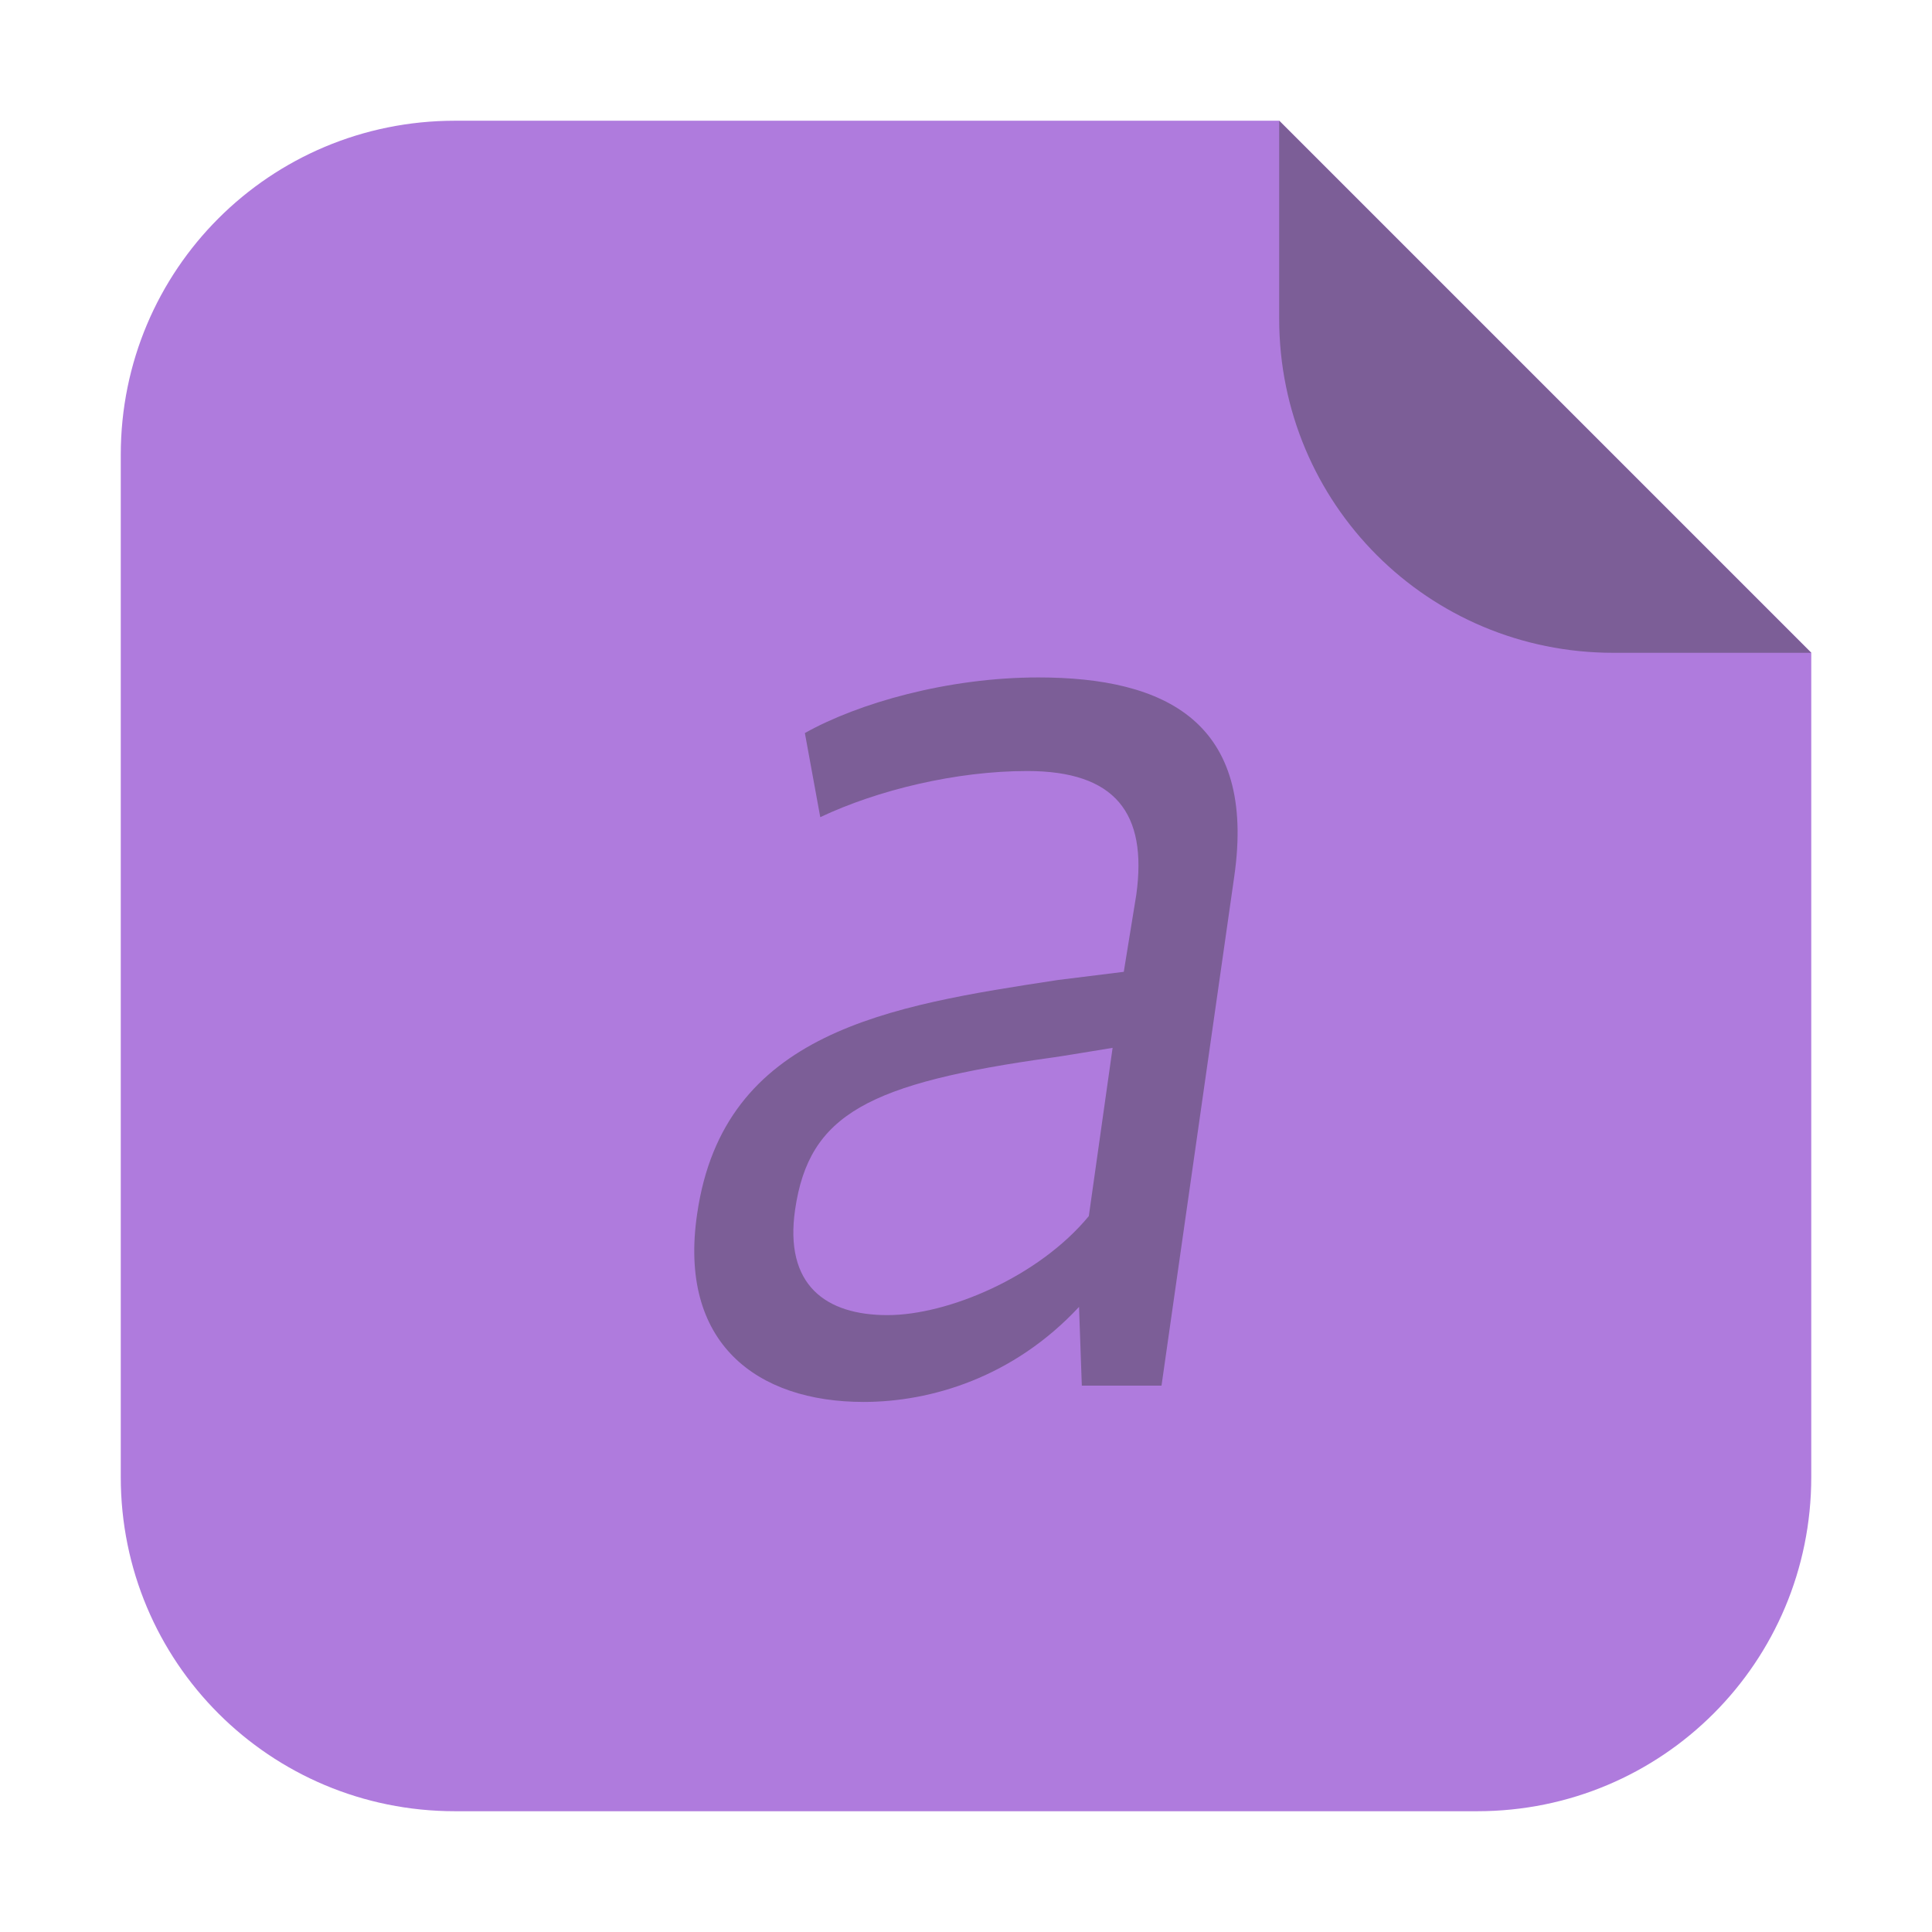
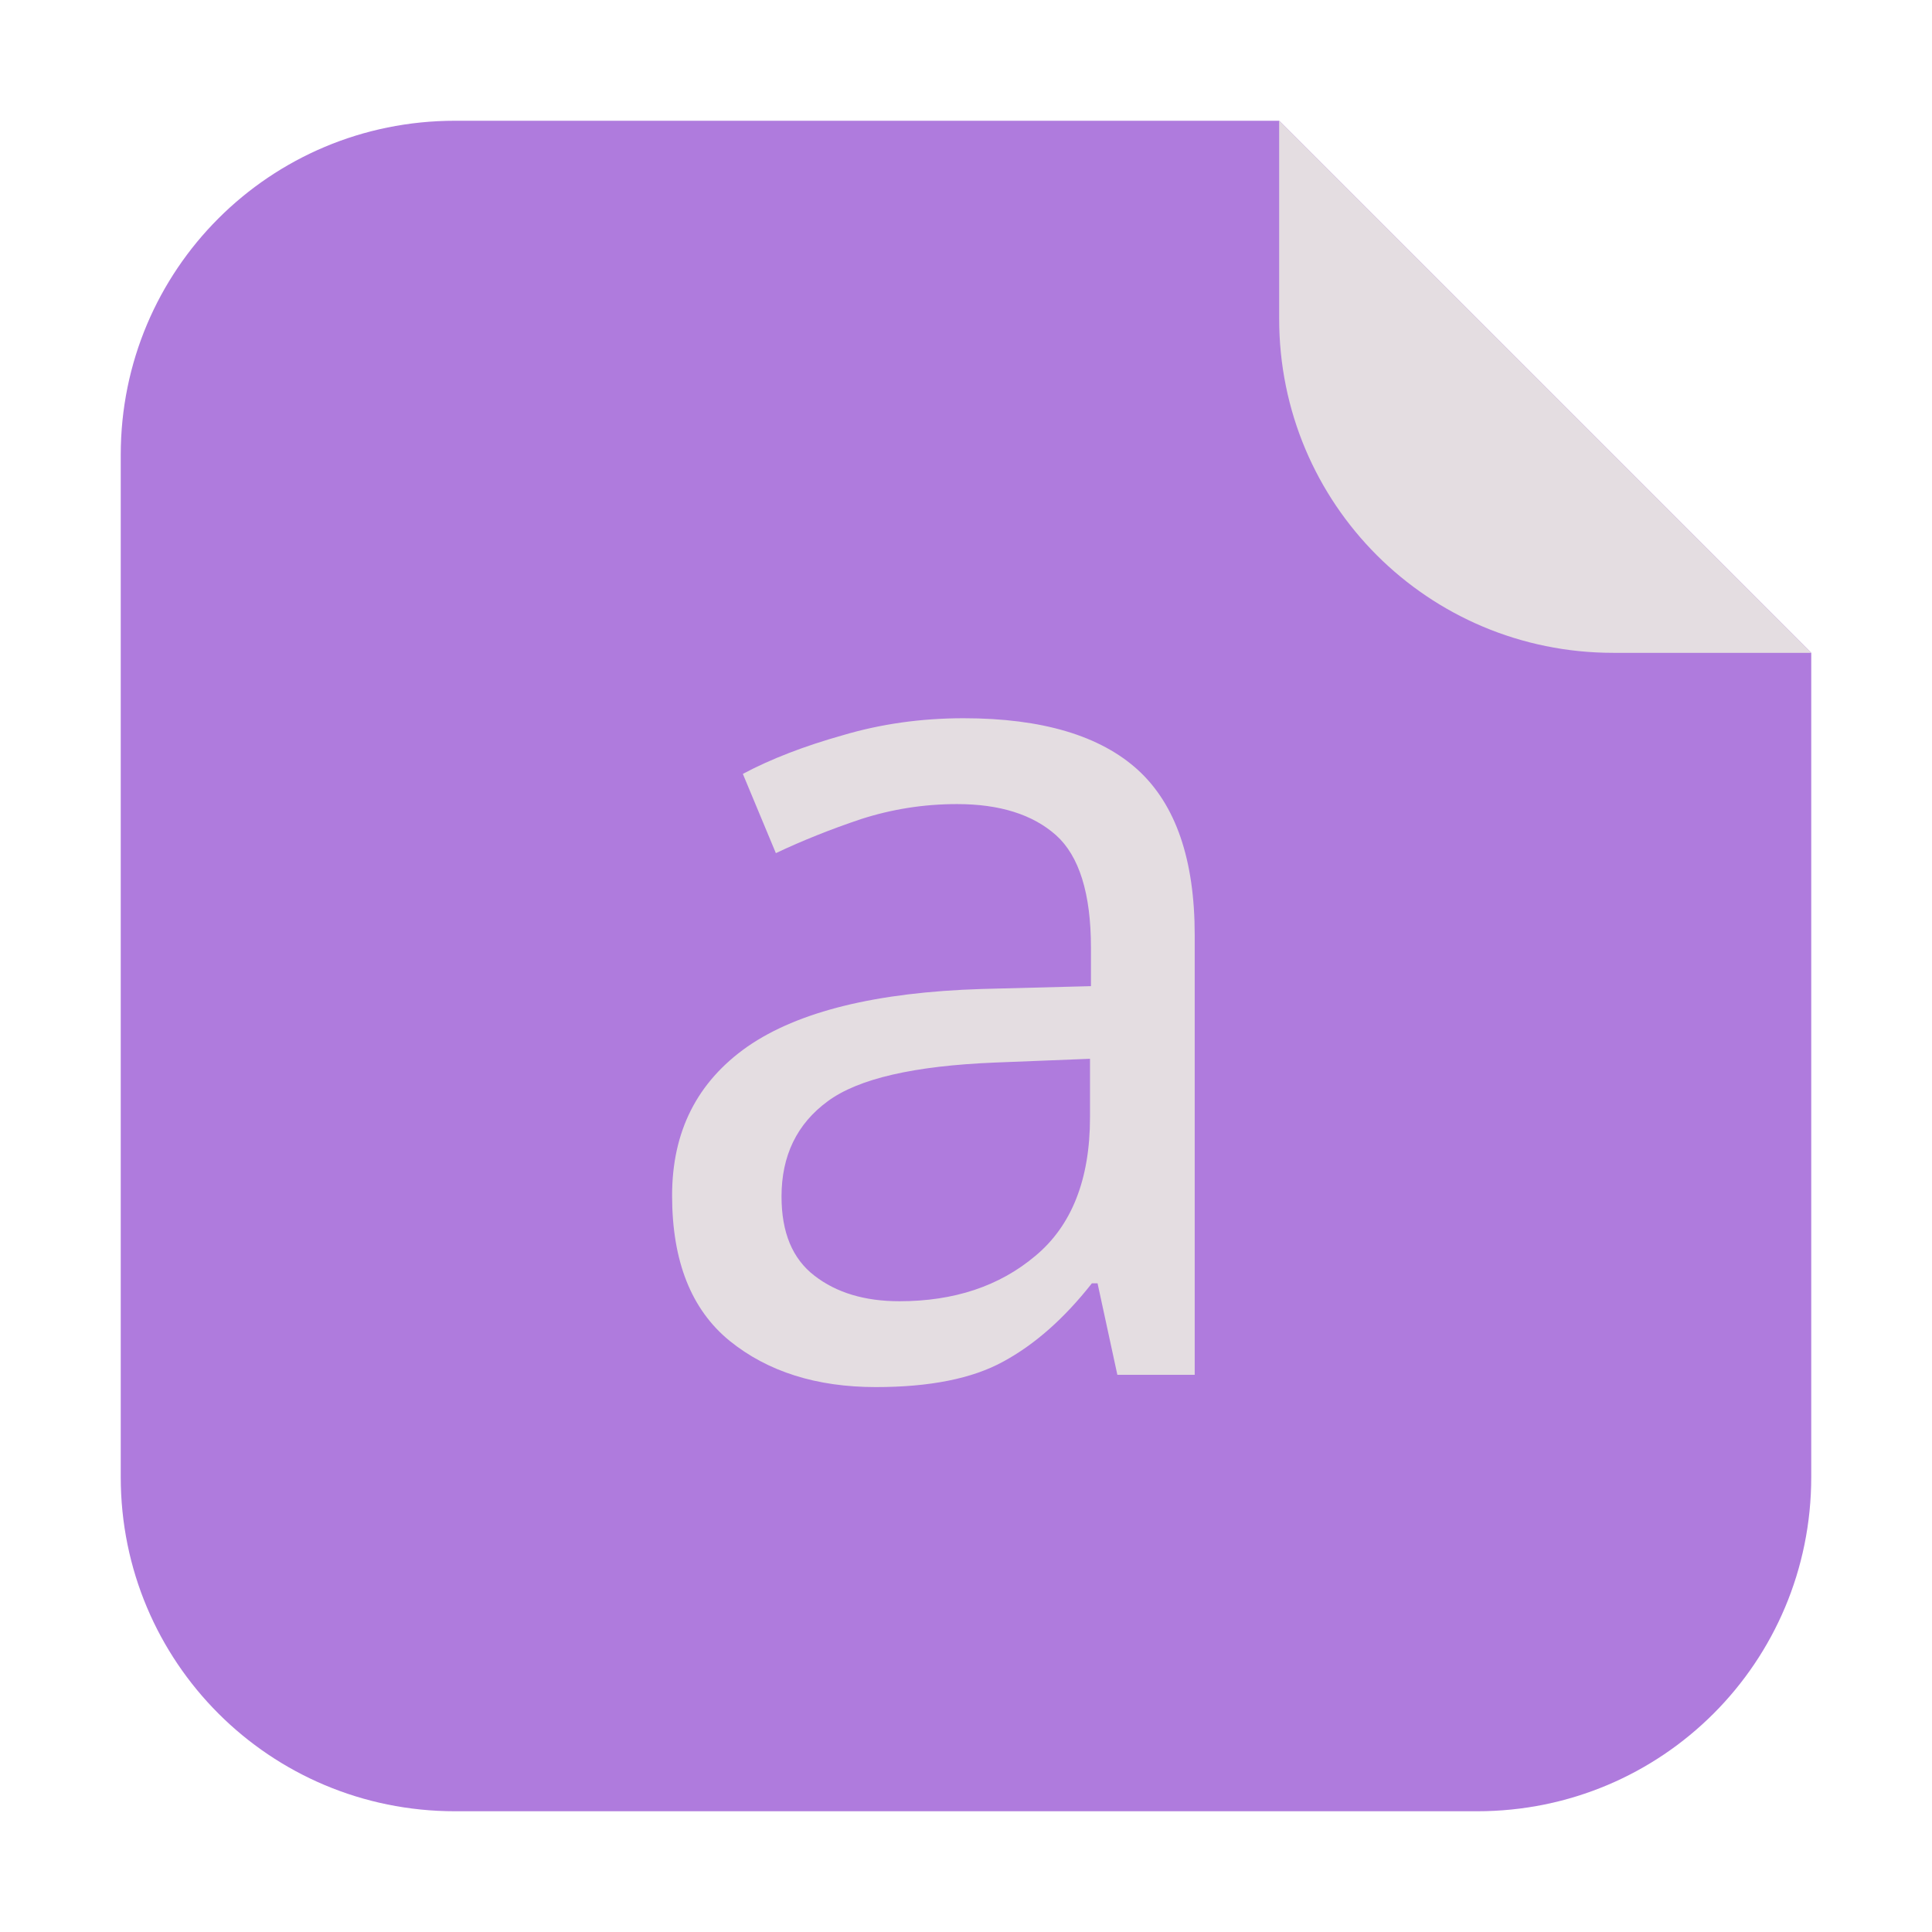
<svg xmlns="http://www.w3.org/2000/svg" width="32" height="32" id="svg2" version="1.1">
  <defs id="defs4">
    <linearGradient id="a" y1="61" y2="3" x2="0" gradientUnits="userSpaceOnUse" gradientTransform="matrix(0.5,0,0,-0.48276,0,31.45)">
      <stop stop-color="#8e44ad" id="stop7" />
      <stop offset="1" stop-color="#9b59b6" id="stop9" />
    </linearGradient>
    <linearGradient id="b" y1="518.04" y2="524.8" x2="0" gradientUnits="userSpaceOnUse" gradientTransform="translate(-384.57,-515.8)">
      <stop stop-color="#d3bdd7" id="stop12" />
      <stop offset="1" stop-color="#e8d9eb" id="stop14" />
    </linearGradient>
    <linearGradient id="c" y1="524.8" x1="404.57" y2="531.8" x2="411.57" gradientUnits="userSpaceOnUse" gradientTransform="translate(-384.57,-515.8)">
      <stop stop-color="#383e51" id="stop17" />
      <stop offset="1" stop-color="#655c6f" stop-opacity="0" id="stop19" />
    </linearGradient>
  </defs>
-   <g id="g4518" transform="translate(54.91525,9.49153)">
-     <path id="path4508" d="m -33.728,-7.492 h -13.651 c -3.066,0 -5.536,2.468 -5.536,5.534 v 16.93 c 0,3.066 2.47,5.536 5.536,5.536 h 16.93 c 3.066,0 5.534,-2.47 5.534,-5.536 V 1.321 Z" style="opacity:1;fill:#af7bdd;fill-opacity:1;fill-rule:evenodd;stroke:none;stroke-width:1.028;stroke-linecap:round;stroke-linejoin:bevel;stroke-miterlimit:4;stroke-dasharray:none;stroke-dashoffset:0;stroke-opacity:1" />
-     <path id="rect4497-3" d="m -24.915,1.321 -8.813,-8.813 v 3.279 c 0,3.066 2.468,5.534 5.534,5.534 z" style="opacity:1;fill:#7c5e97;fill-opacity:1;fill-rule:evenodd;stroke:none;stroke-width:1.028;stroke-linecap:round;stroke-linejoin:bevel;stroke-miterlimit:4;stroke-dasharray:none;stroke-dashoffset:0;stroke-opacity:1" />
-     <path d="m -40.216,12.291 c -1.019,0 -1.714,-0.494 -1.529,-1.753 0.232,-1.573 1.204,-2.09 4.285,-2.517 0.023,0 0.973,-0.157 0.973,-0.157 l -0.394,2.787 c -0.834,1.011 -2.339,1.64 -3.335,1.64 z m 3.173,-0.135 0.046,1.303 h 1.32 l 1.204,-8.427 c 0.371,-2.562 -1.135,-3.303 -3.243,-3.303 -1.506,0 -2.988,0.427 -3.868,0.921 l 0.255,1.393 c 0.95,-0.449 2.247,-0.764 3.428,-0.764 1.459,0 1.992,0.697 1.807,2.045 l -0.208,1.281 -1.089,0.135 c -2.803,0.427 -5.536,0.854 -5.976,3.865 -0.324,2.157 0.996,3.124 2.756,3.124 1.112,0 2.478,-0.404 3.567,-1.573 z" style="font-style:italic;font-variant:normal;font-weight:normal;font-stretch:normal;font-size:medium;line-height:125%;font-family:Oxygen;-inkscape-font-specification:'Oxygen Italic';letter-spacing:0px;word-spacing:0px;fill:#7c5e97;fill-opacity:1;stroke:none" id="path4124" />
+   <g id="g846" transform="translate(67.38983,-8.677966)">
+     <path id="path4508-3" d="m -46.203,10.678 h -13.651 c -3.066,0 -5.536,2.468 -5.536,5.534 v 16.93 c 0,3.066 2.47,5.536 5.536,5.536 h 16.93 c 3.066,0 5.534,-2.47 5.534,-5.536 V 19.491 Z" style="opacity:1;fill:#af7bdd;fill-opacity:1;fill-rule:evenodd;stroke:none;stroke-width:1.028;stroke-linecap:round;stroke-linejoin:bevel;stroke-miterlimit:4;stroke-dasharray:none;stroke-dashoffset:0;stroke-opacity:1" />
+     <path id="rect4497-3-6" d="m -37.39,19.491 -8.813,-8.813 v 3.279 c 0,3.066 2.468,5.534 5.534,5.534 z" style="opacity:1;fill:#e4dde1;fill-opacity:1;fill-rule:evenodd;stroke:none;stroke-width:1.028;stroke-linecap:round;stroke-linejoin:bevel;stroke-miterlimit:4;stroke-dasharray:none;stroke-dashoffset:0;stroke-opacity:1" />
+     <text id="text835" y="31.449" x="-57.181" style="font-style:normal;font-weight:normal;font-size:19.958px;line-height:1.25;font-family:sans-serif;letter-spacing:0px;word-spacing:0px;fill:#e4dde1;fill-opacity:1;stroke:none;stroke-width:0.499" xml:space="preserve">
+       <tspan style="fill:#e4dde1;fill-opacity:1;stroke-width:0.499" y="31.449" x="-57.181" id="tspan833">a</tspan>
+     </text>
  </g>
</svg>
